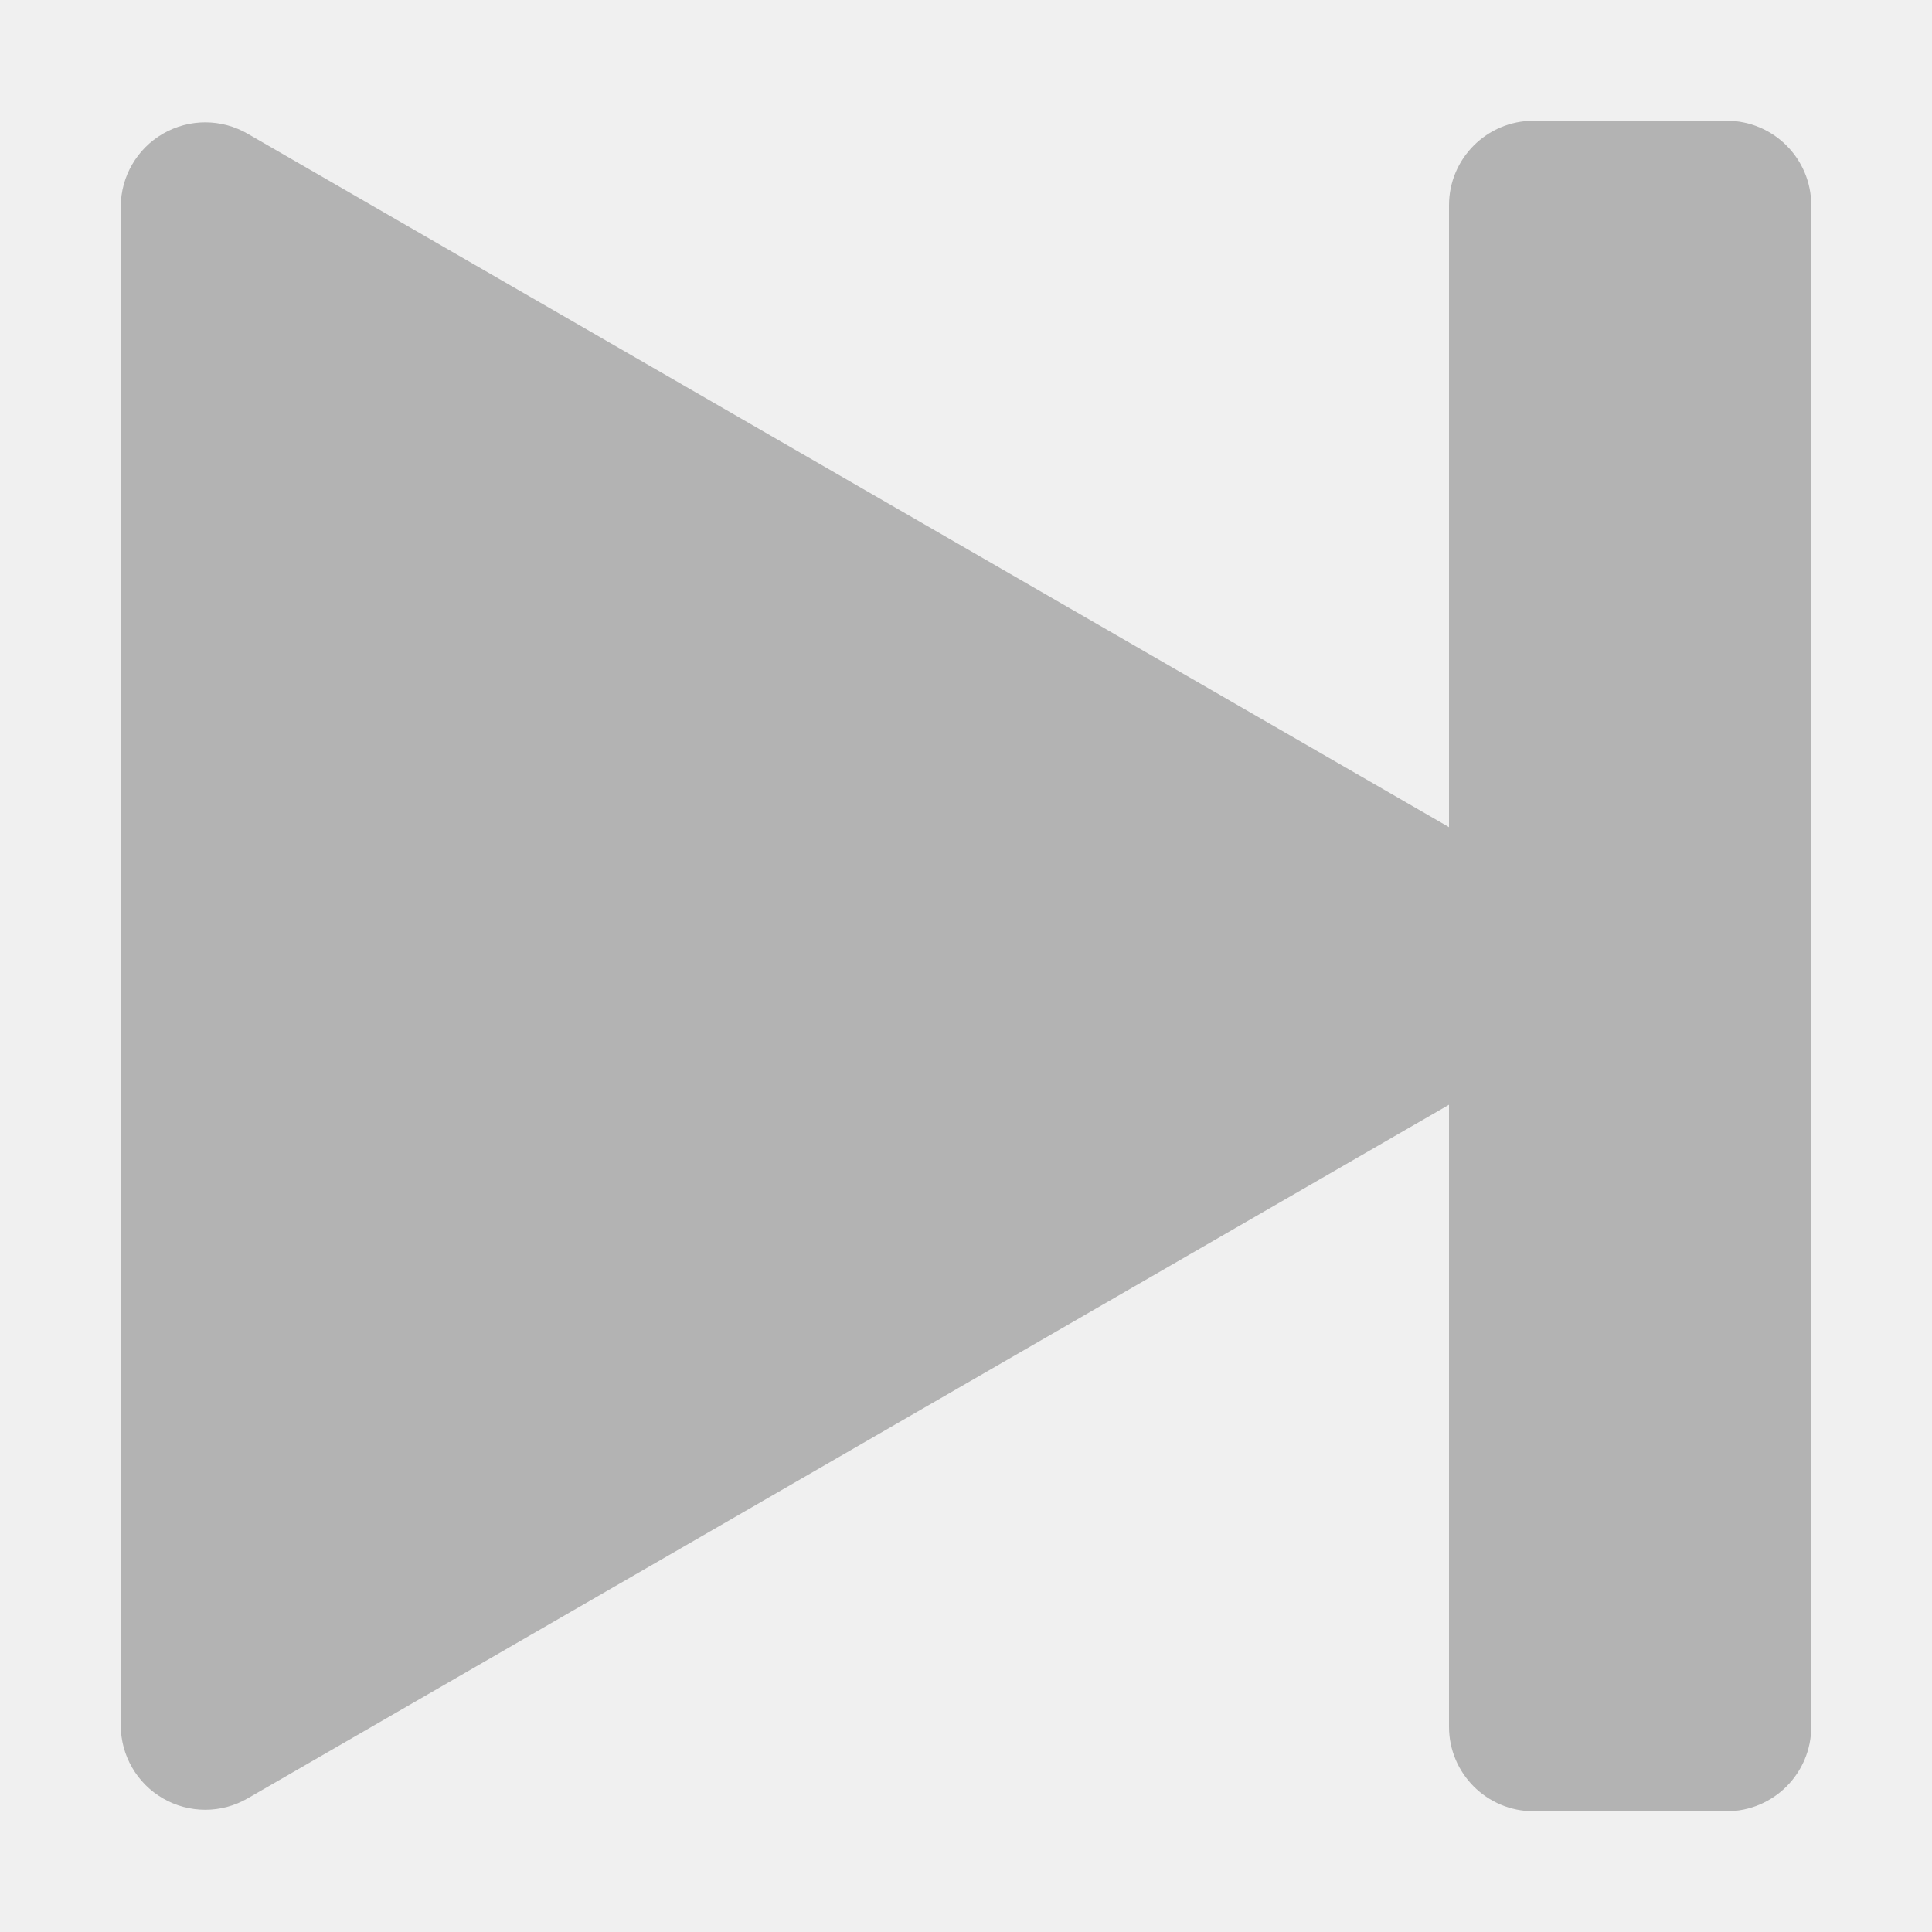
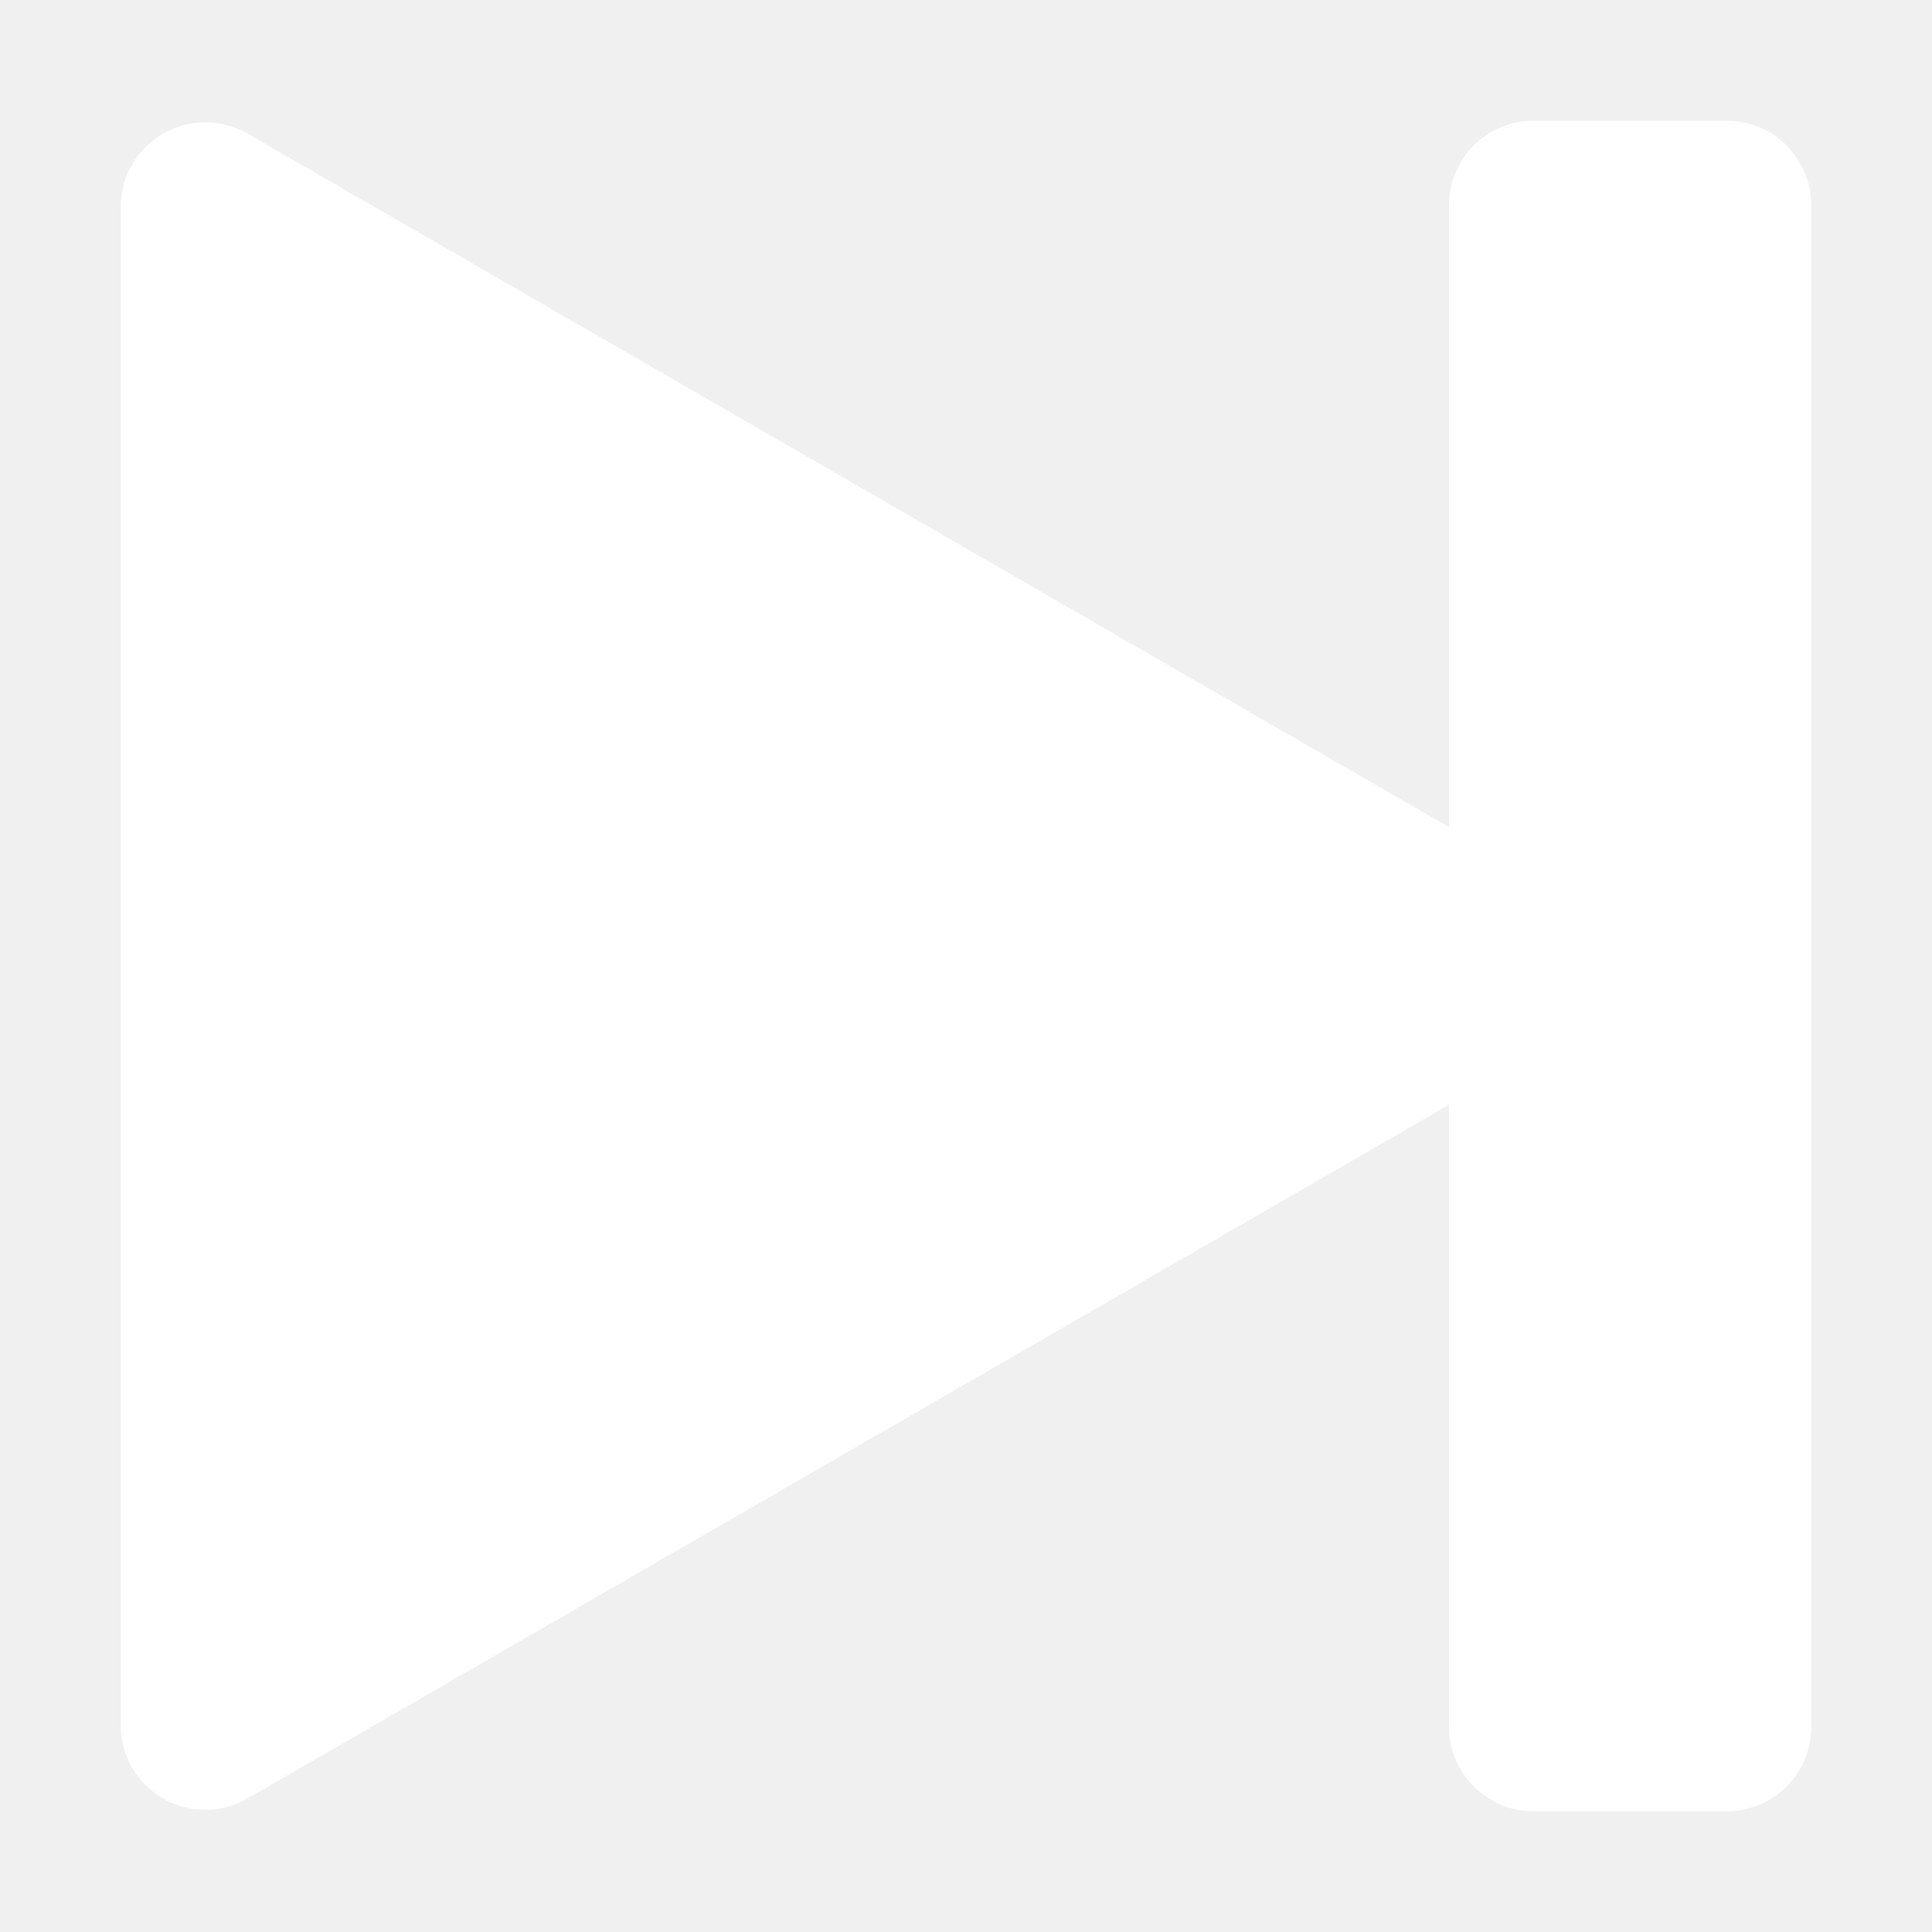
- <svg xmlns="http://www.w3.org/2000/svg" fill="#b3b3b3" viewBox="0 0 16 16">
+ <svg xmlns="http://www.w3.org/2000/svg" fill="#fff" viewBox="0 0 16 16">
  <path d="M12.7 1a.7.7 0 0 0-.7.7v5.15L2.05 1.107A.7.7 0 0 0 1 1.712v12.575a.7.7 0 0 0 1.05.607L12 9.149V14.3a.7.7 0 0 0 .7.7h1.6a.7.7 0 0 0 .7-.7V1.7a.7.7 0 0 0-.7-.7h-1.6z" />
</svg>
